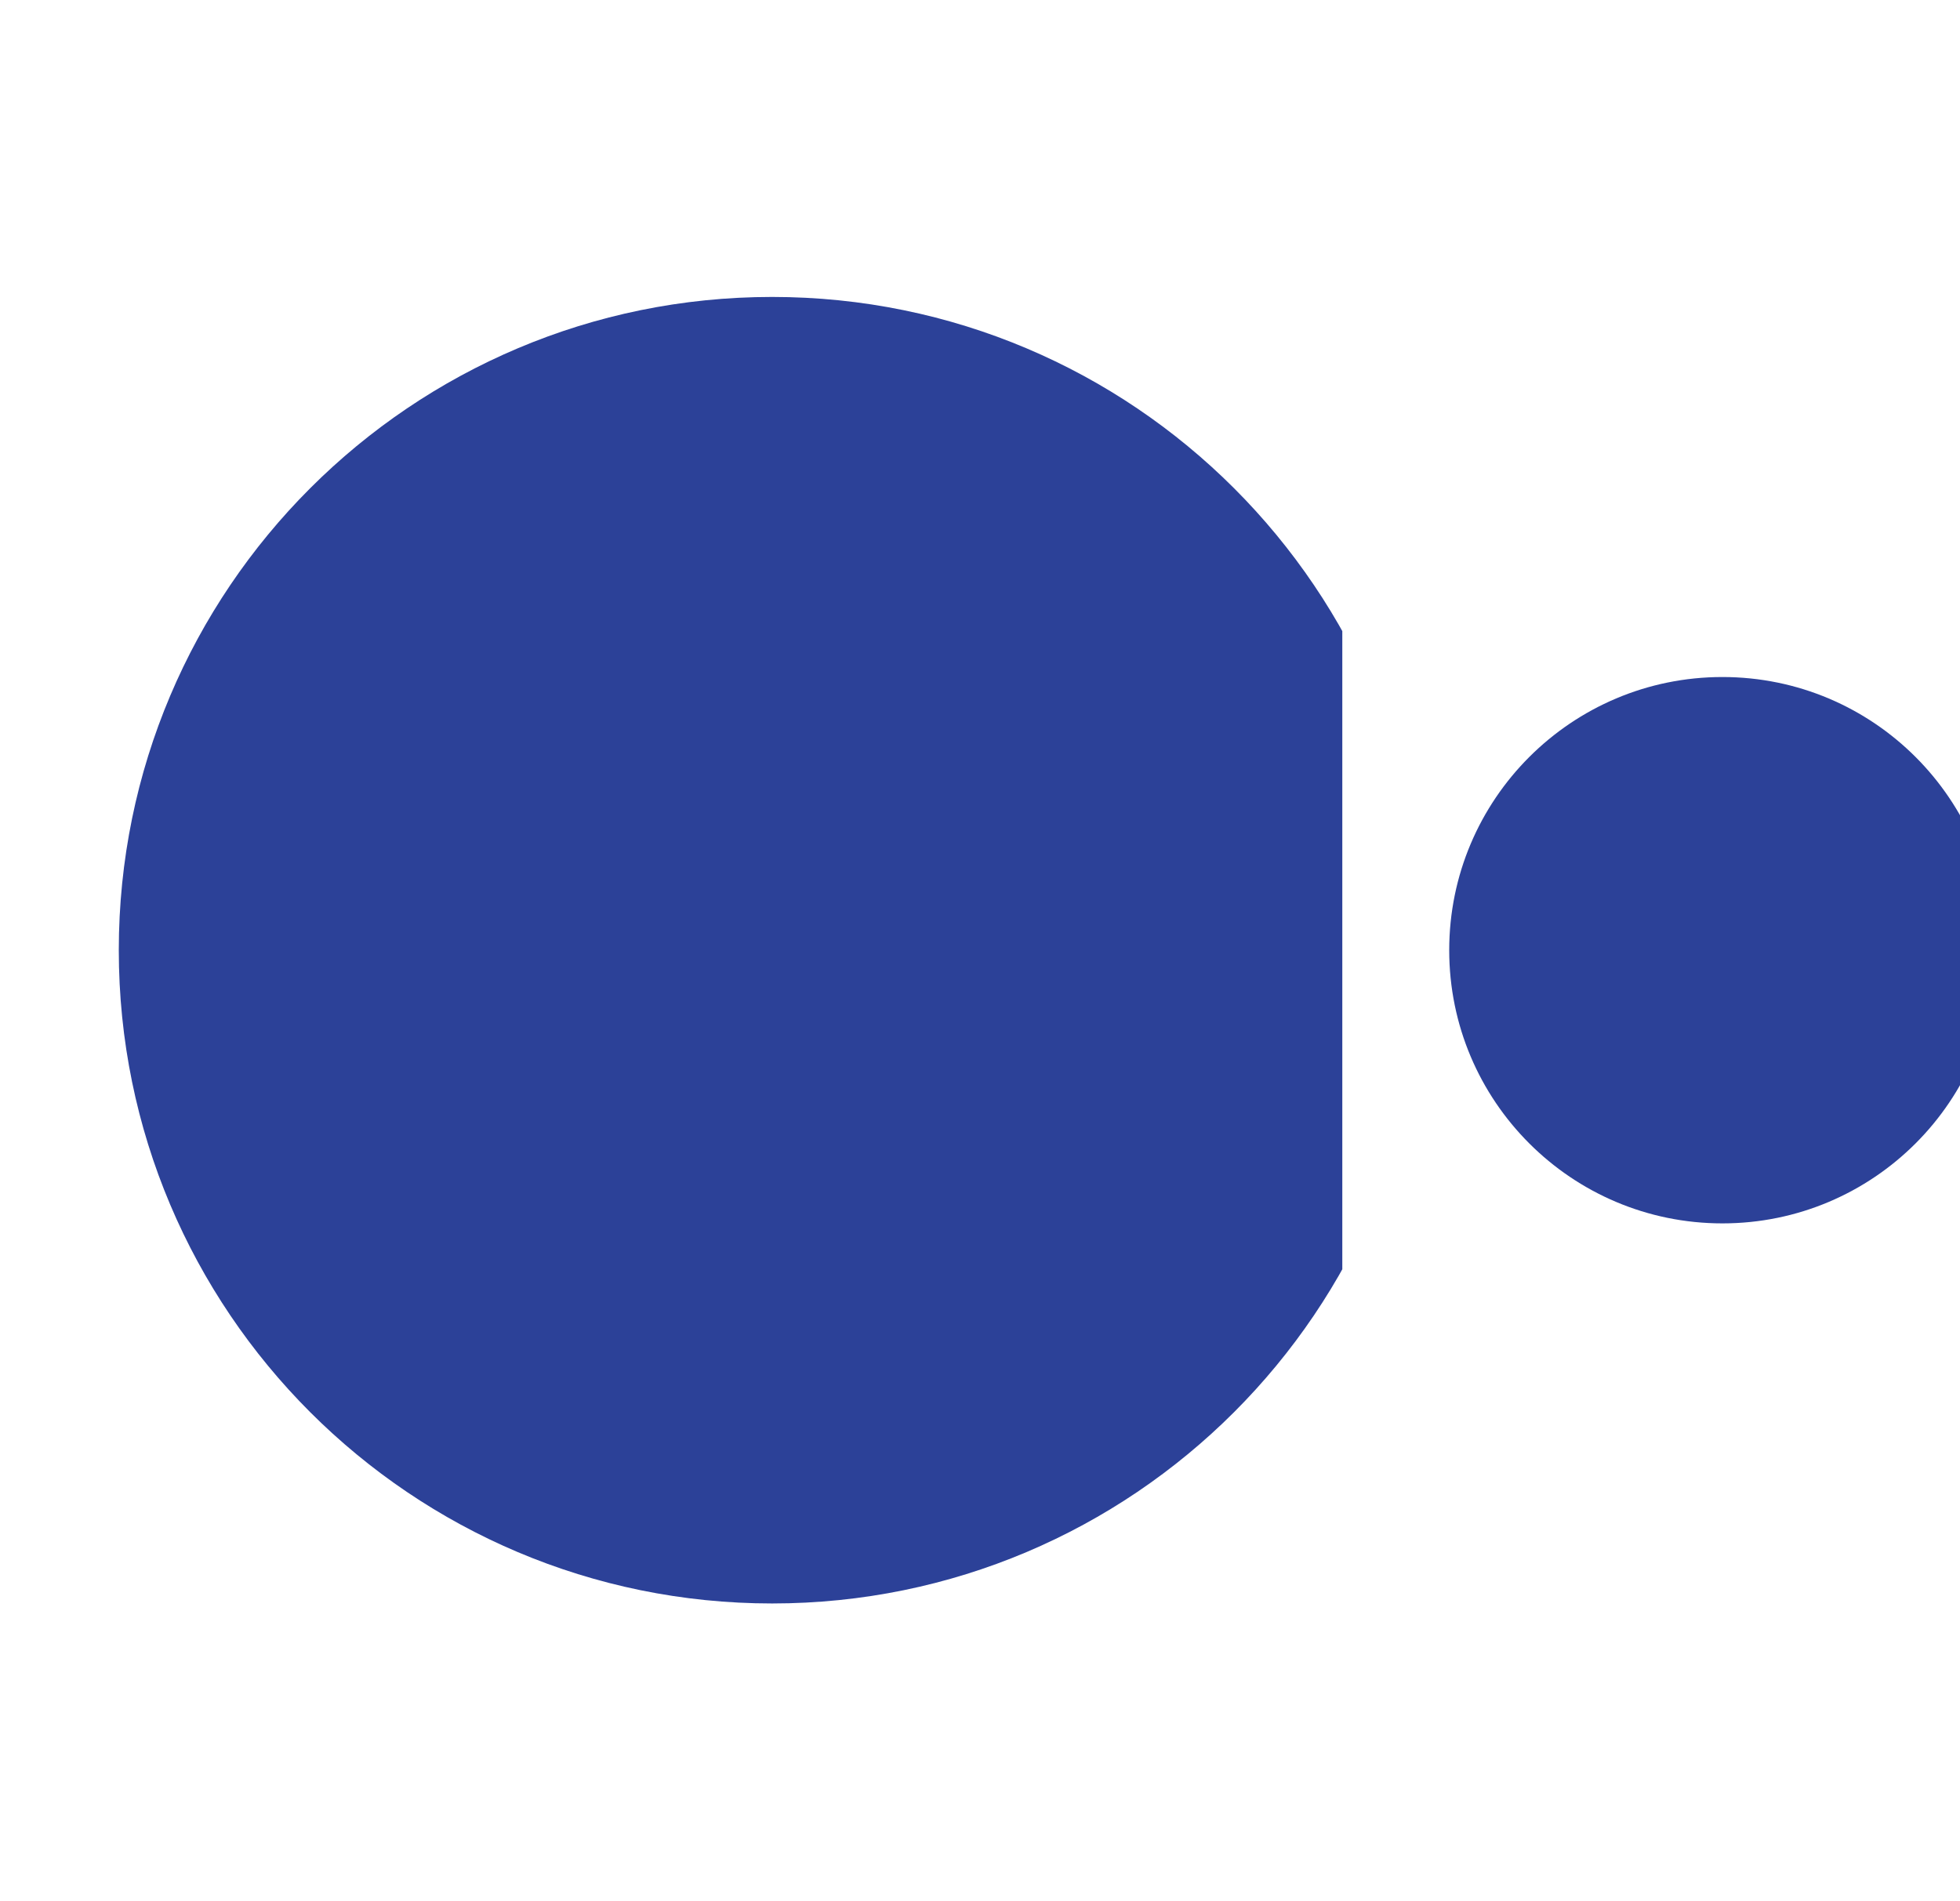
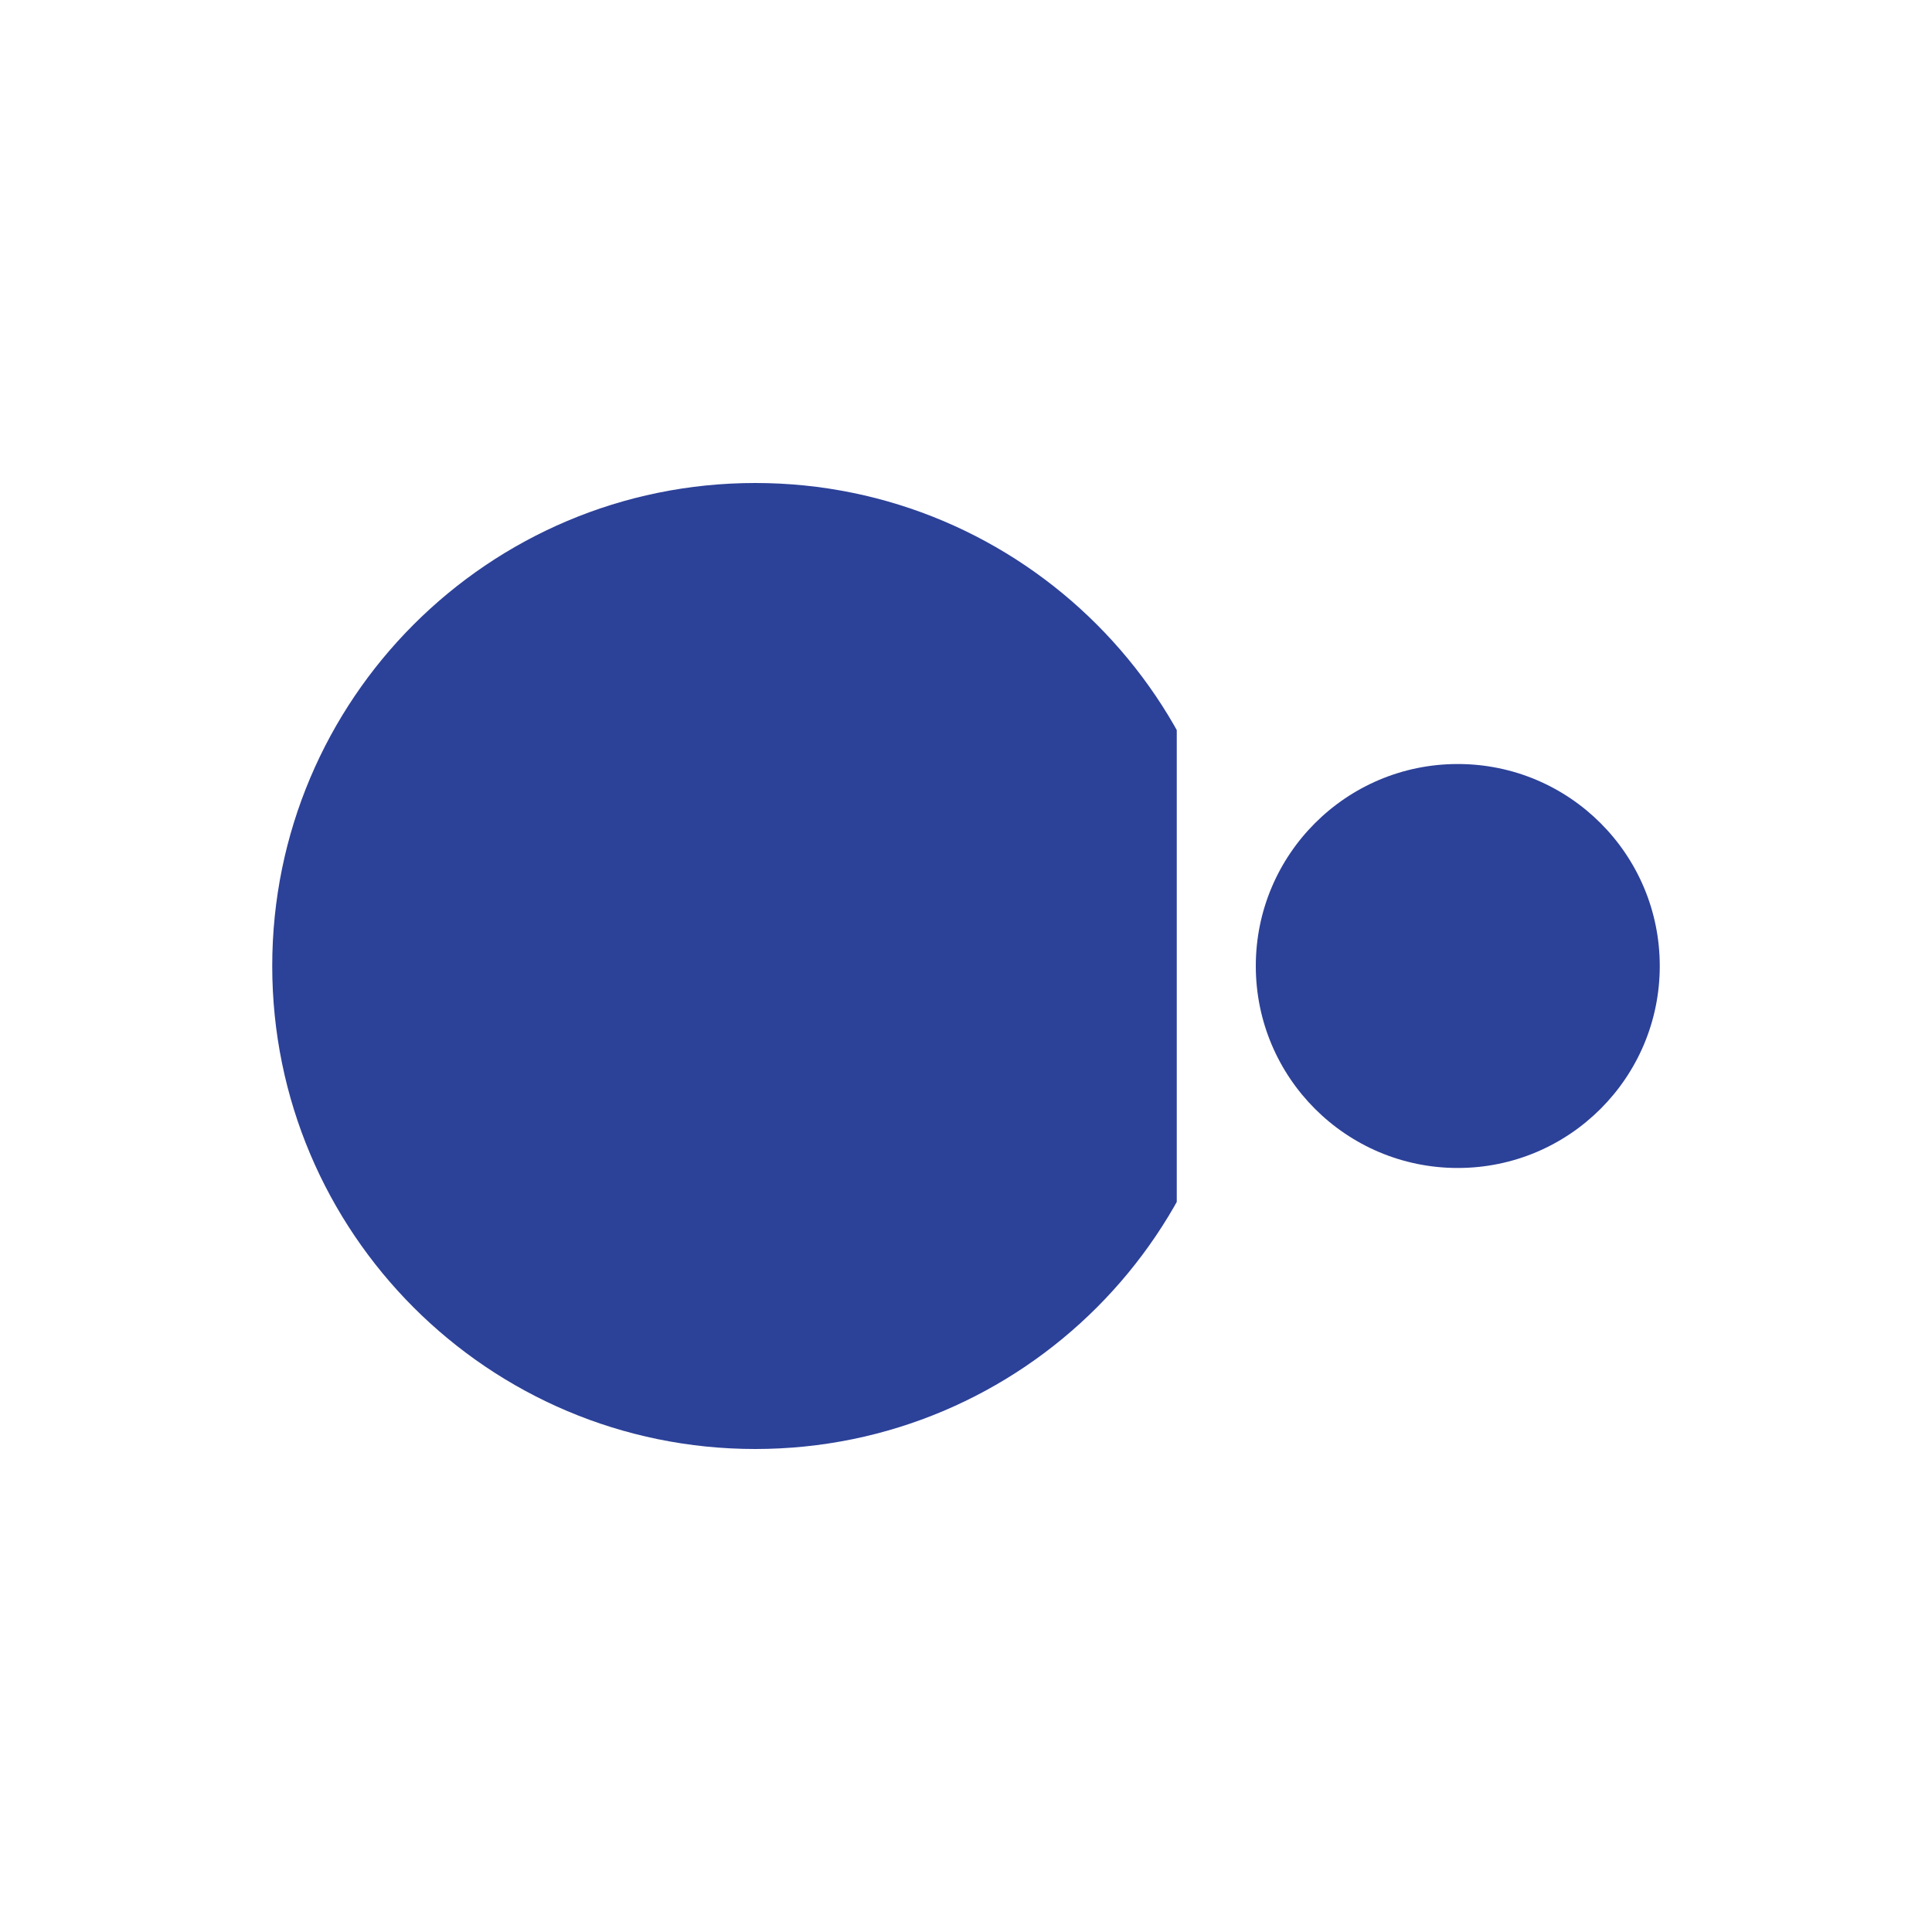
- <svg xmlns="http://www.w3.org/2000/svg" viewBox="0 0 33 32" width="33" height="32">
+ <svg xmlns="http://www.w3.org/2000/svg" viewBox="0 0 44 44" width="44" height="44">
  <defs>
    <clipPath id="disc-cut">
      <rect x="0" y="0" width="22.6" height="32" />
    </clipPath>
  </defs>
-   <circle cx="13" cy="16" r="11" fill="#2C4198" clip-path="url(#disc-cut)" />
-   <circle cx="29" cy="16" r="4.6" fill="#2C4198" />
+   <g transform="translate(4.2,6)">
+     <circle cx="13" cy="16" r="11" fill="#2C4198" clip-path="url(#disc-cut)" />
+     <circle cx="29" cy="16" r="4.6" fill="#2C4198" />
+   </g>
</svg>
